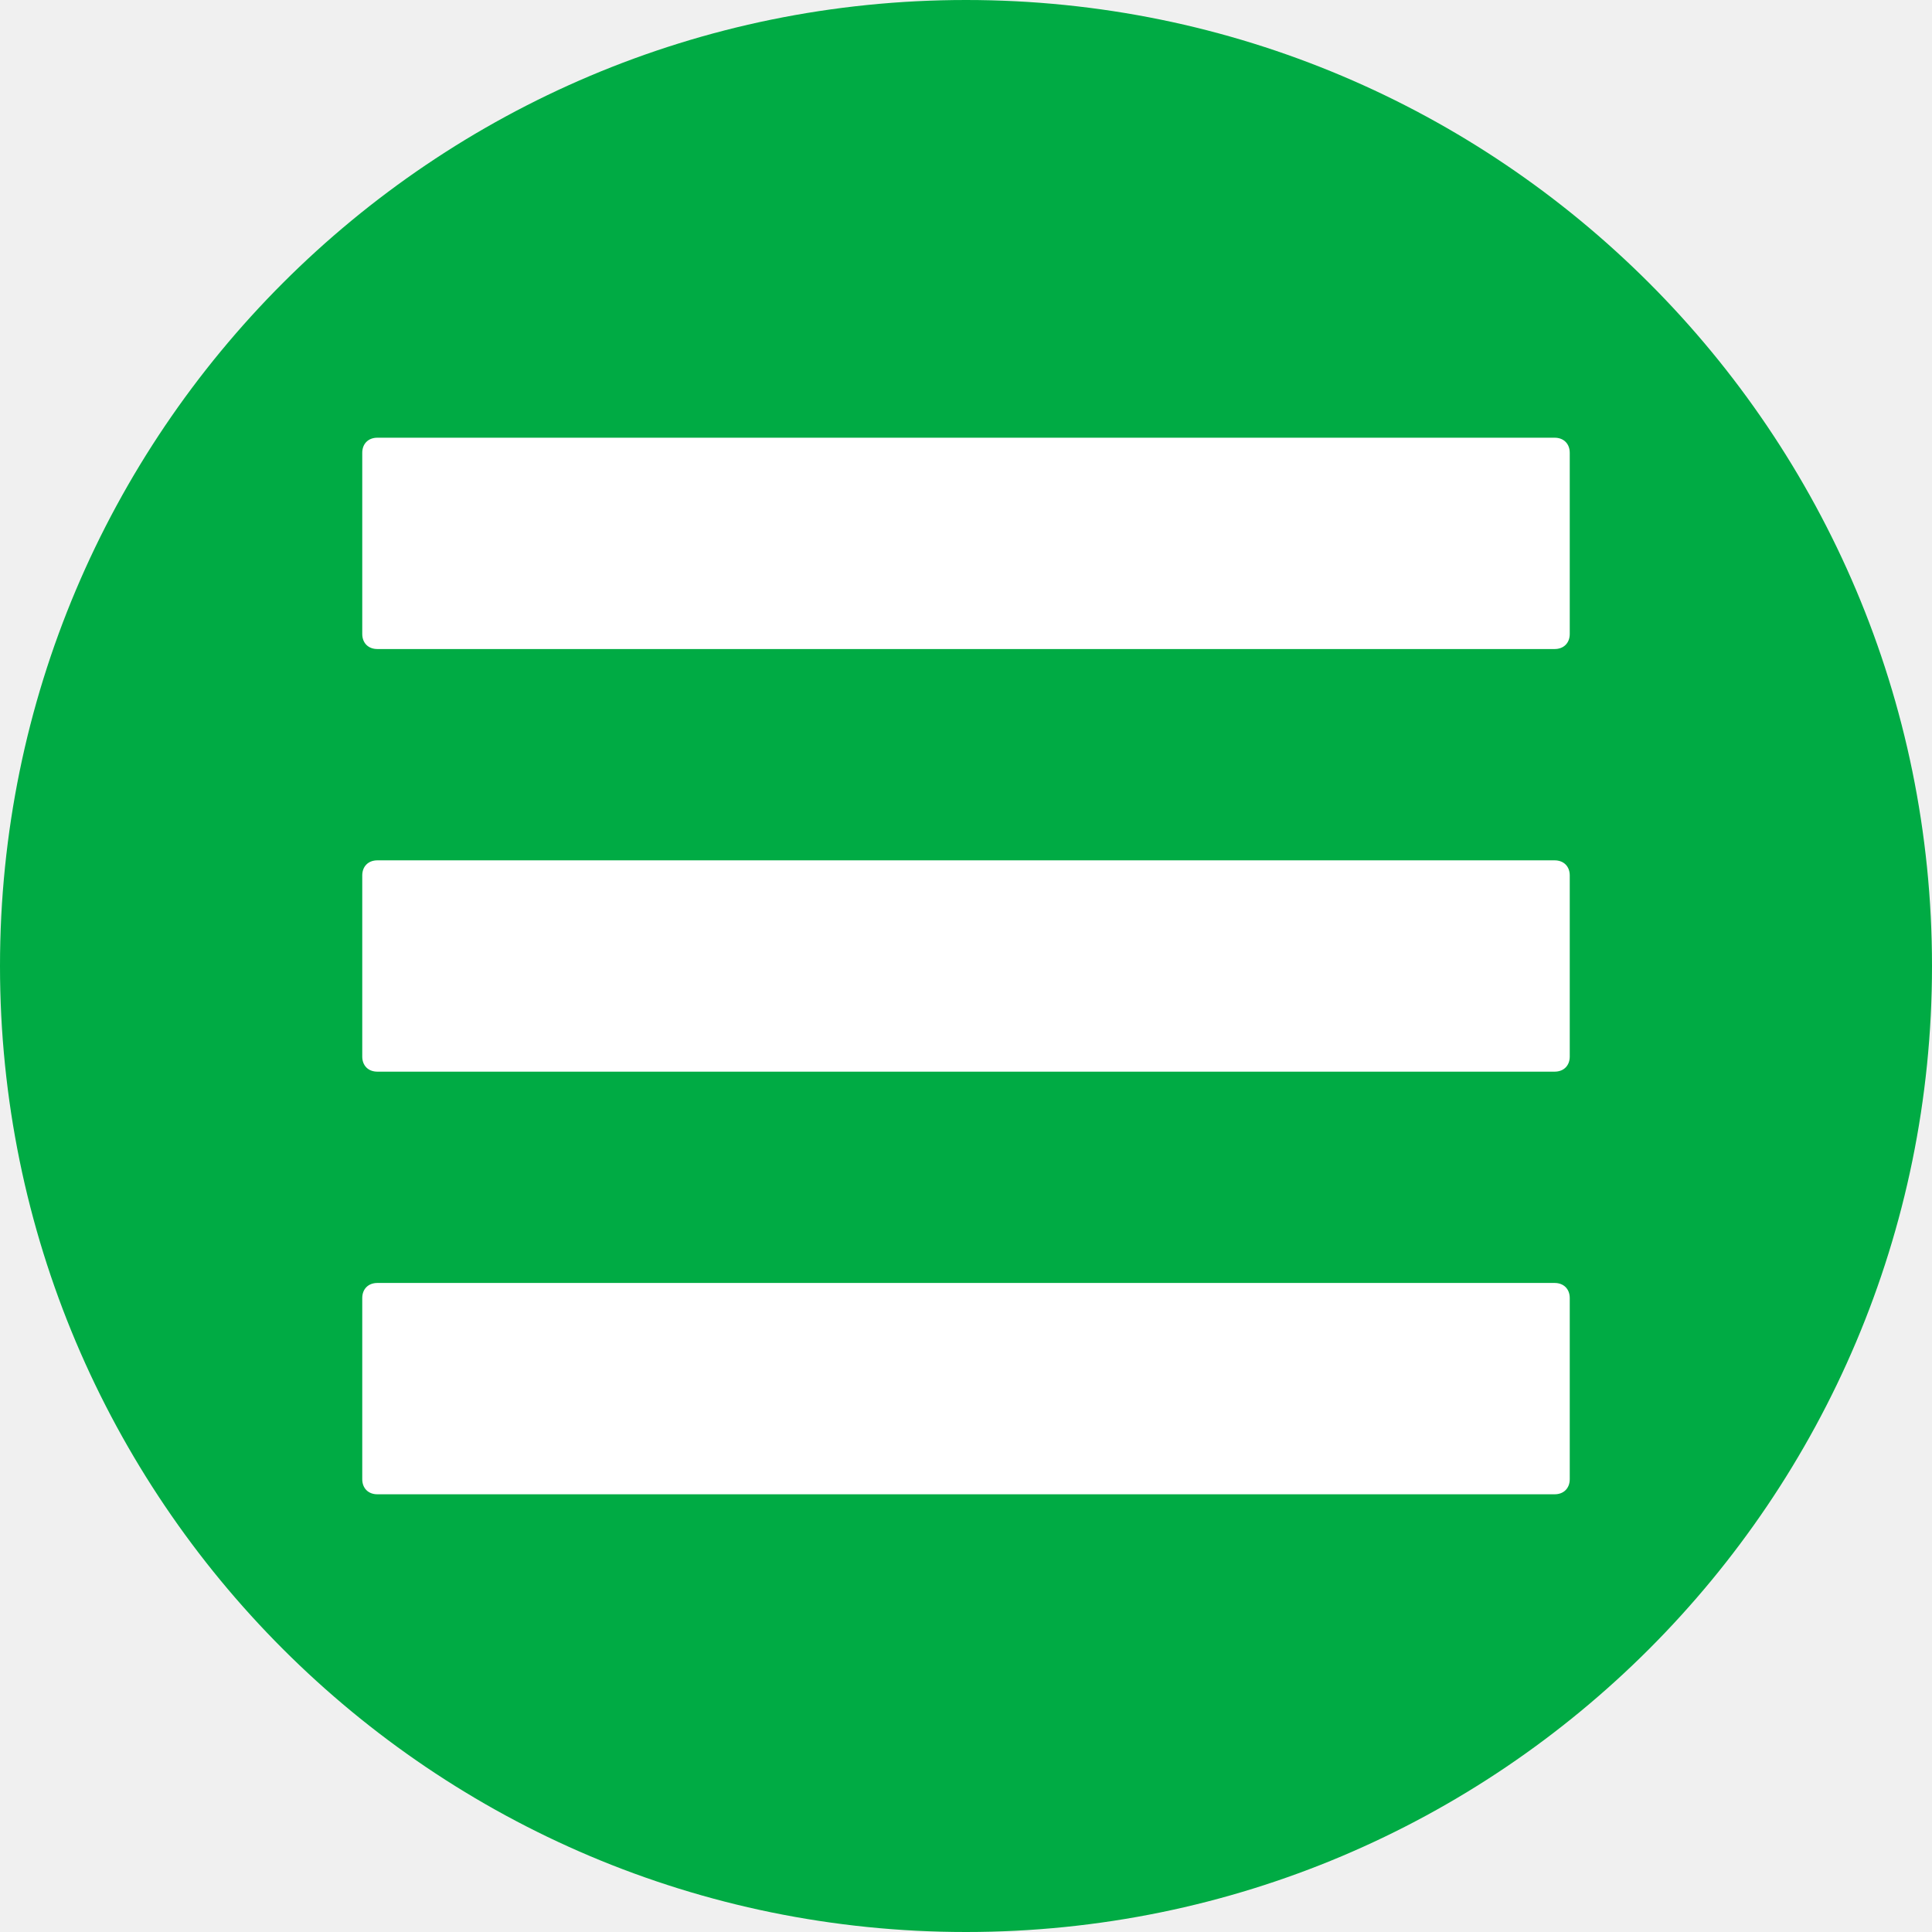
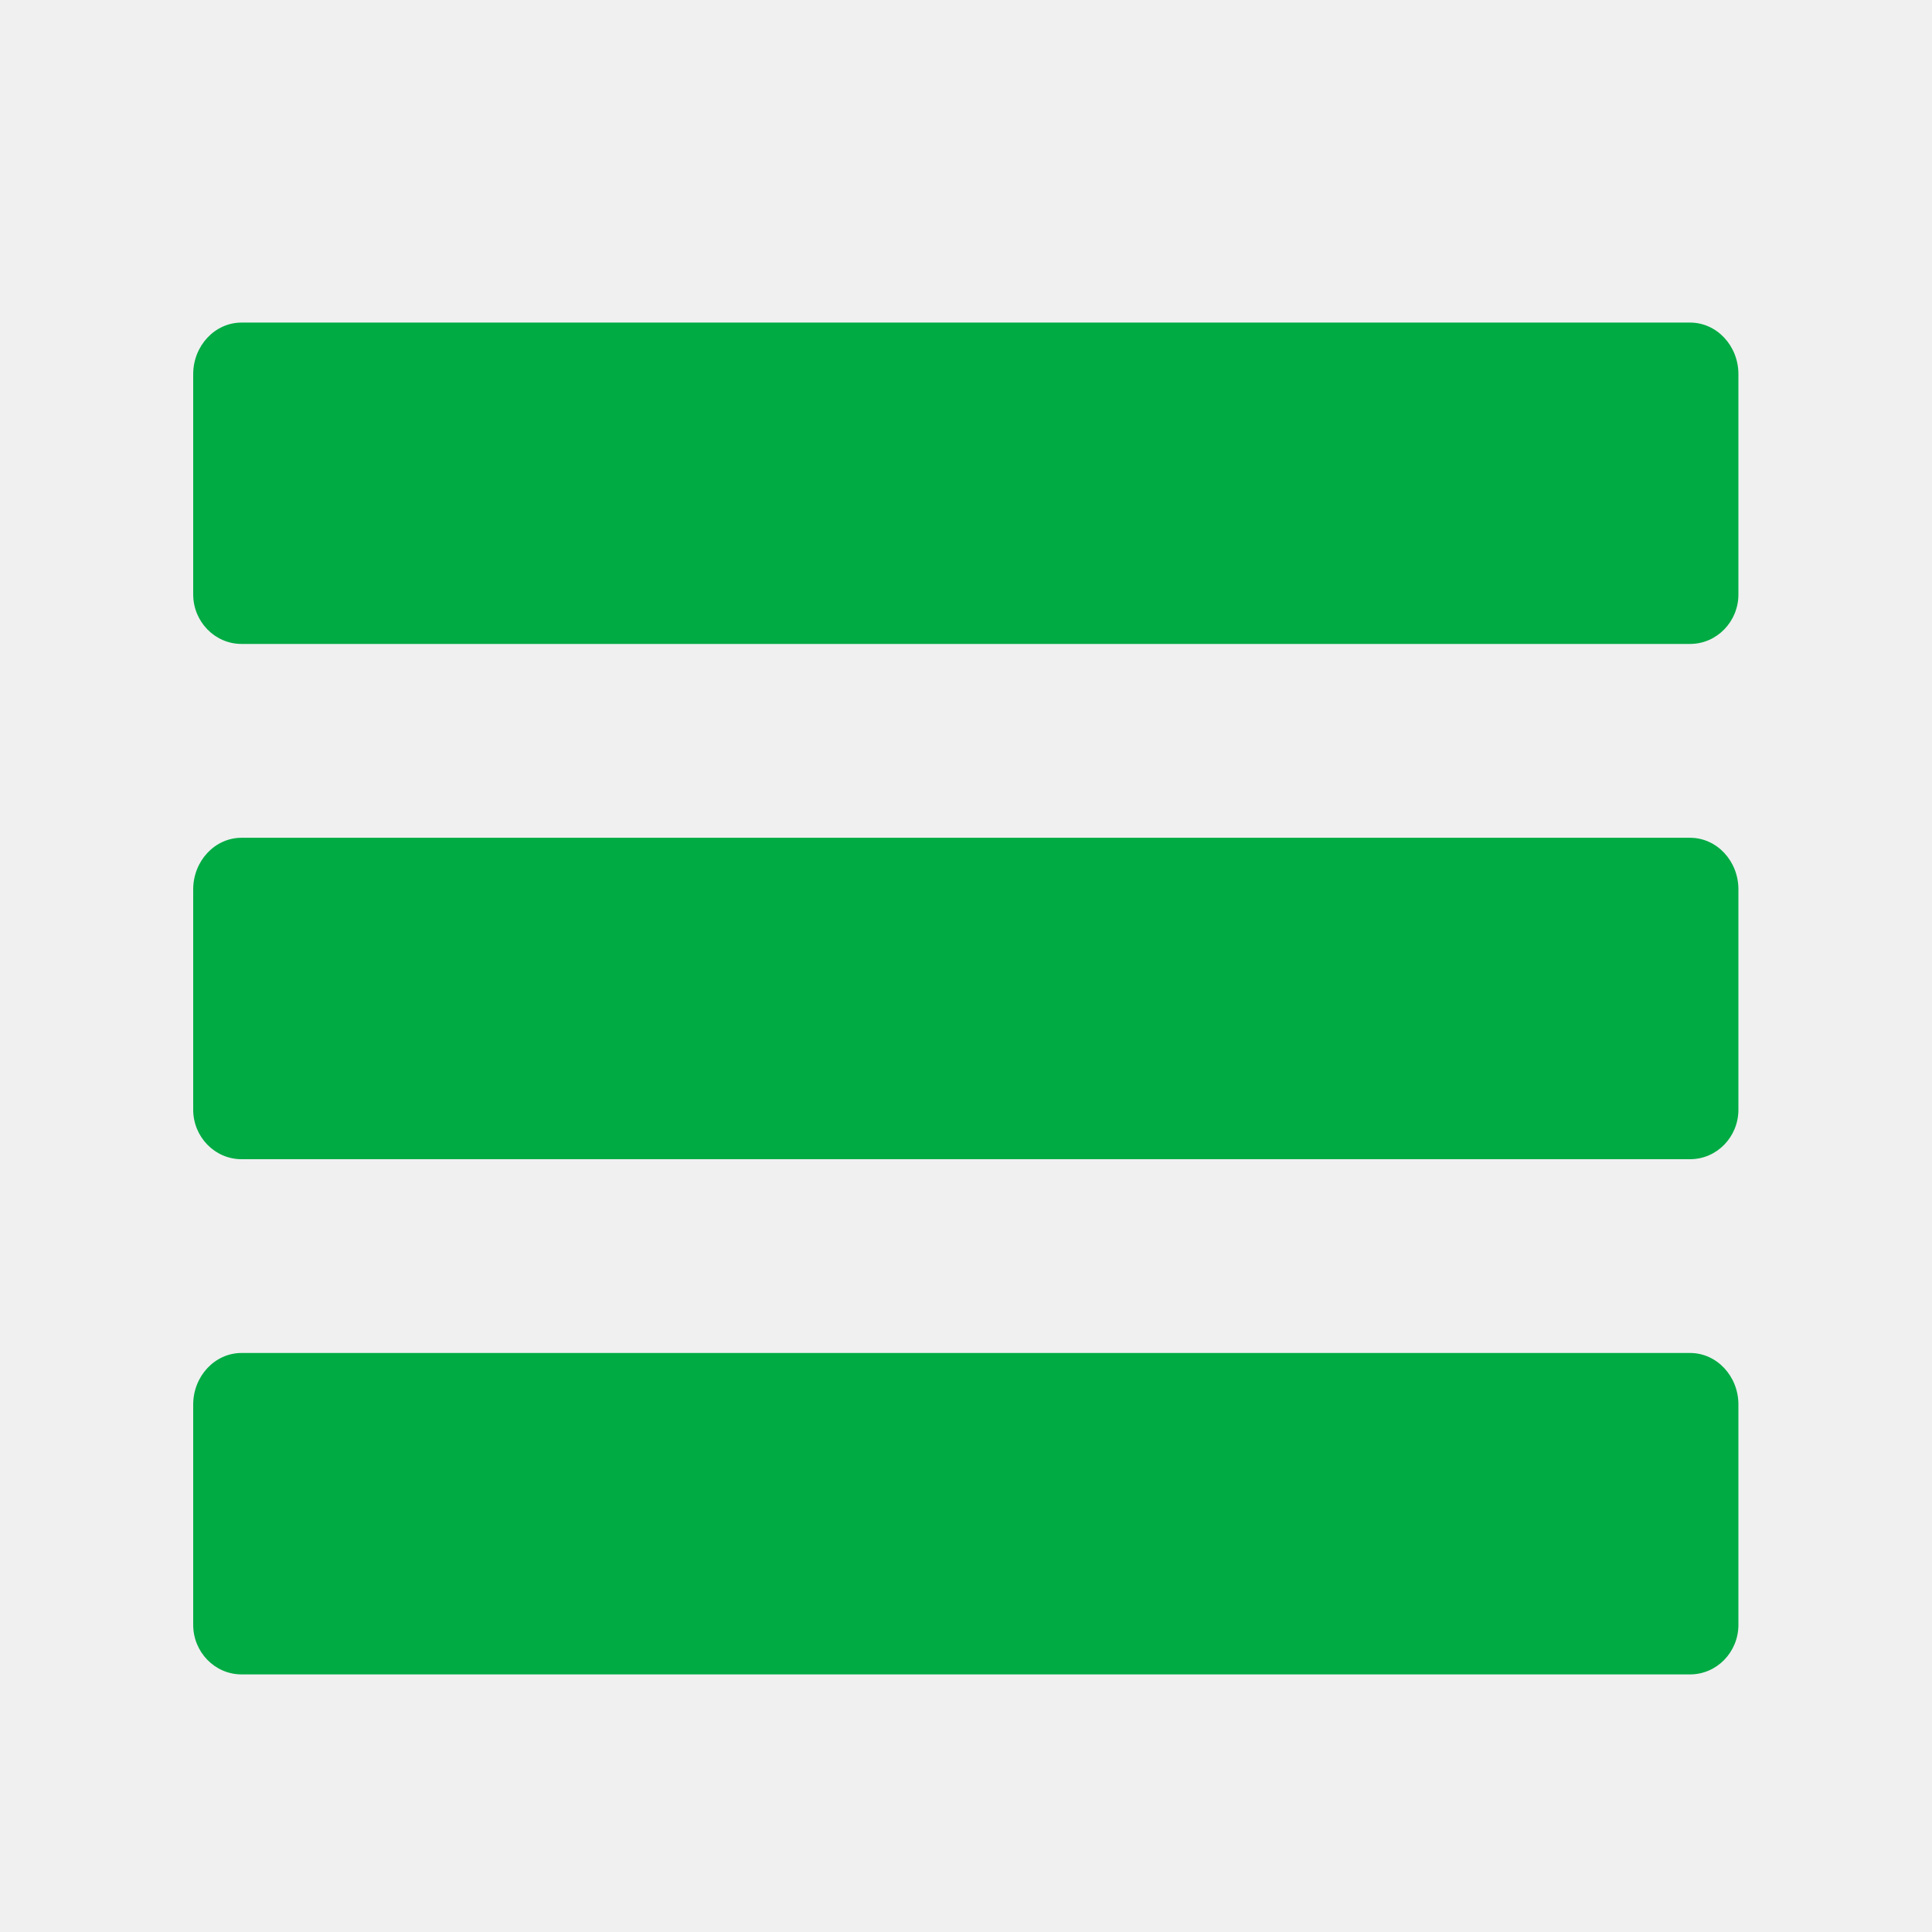
- <svg xmlns="http://www.w3.org/2000/svg" id="Layer_1" style="enable-background:new 0 0 128 128;" version="1.1" width="42" height="42" viewBox="0 0 128 128" xml:space="preserve">
-   <style type="text/css">
- 	.st0{fill:#00ab44;}
- 	.st1{fill:#FFFFFF;}
- </style>
-   <circle class="st0" cx="64" cy="64" r="64" />
+ <svg xmlns="http://www.w3.org/2000/svg" enable-background="new 0 0 24 24" height="42px" id="Layer_1" version="1.1" viewBox="-3 -4 30 30" width="42px" xml:space="preserve">
  <g>
-     <path class="st1" d="M103,29H25c-0.6,0-1,0.4-1,1v12c0,0.6,0.4,1,1,1h78c0.6,0,1-0.4,1-1V30C104,29.4,103.6,29,103,29z" />
-     <path class="st1" d="M103,57H25c-0.6,0-1,0.4-1,1v12c0,0.6,0.4,1,1,1h78c0.6,0,1-0.4,1-1V58C104,57.4,103.6,57,103,57z" />
-     <path class="st1" d="M103,85H25c-0.6,0-1,0.4-1,1v12c0,0.6,0.4,1,1,1h78c0.6,0,1-0.4,1-1V86C104,85.4,103.6,85,103,85z" />
+     <g>
+       <path fill="#00ab44" d="M23.244,17.009H0.75c-0.413,0-0.75,0.36-0.75,0.801v3.421C0,21.654,0.337,22,0.75,22h22.494c0.414,0,0.75-0.346,0.75-0.77    V17.81C23.994,17.369,23.658,17.009,23.244,17.009z M23.244,9.009H0.75C0.337,9.009,0,9.369,0,9.81v3.421    c0,0.424,0.337,0.769,0.75,0.769h22.494c0.414,0,0.75-0.345,0.75-0.769V9.81C23.994,9.369,23.658,9.009,23.244,9.009z     M23.244,1.009H0.75C0.337,1.009,0,1.369,0,1.81V5.23c0,0.423,0.337,0.769,0.75,0.769h22.494c0.414,0,0.75-0.346,0.75-0.769V1.81    C23.994,1.369,23.658,1.009,23.244,1.009z" />
+     </g>
  </g>
</svg>
